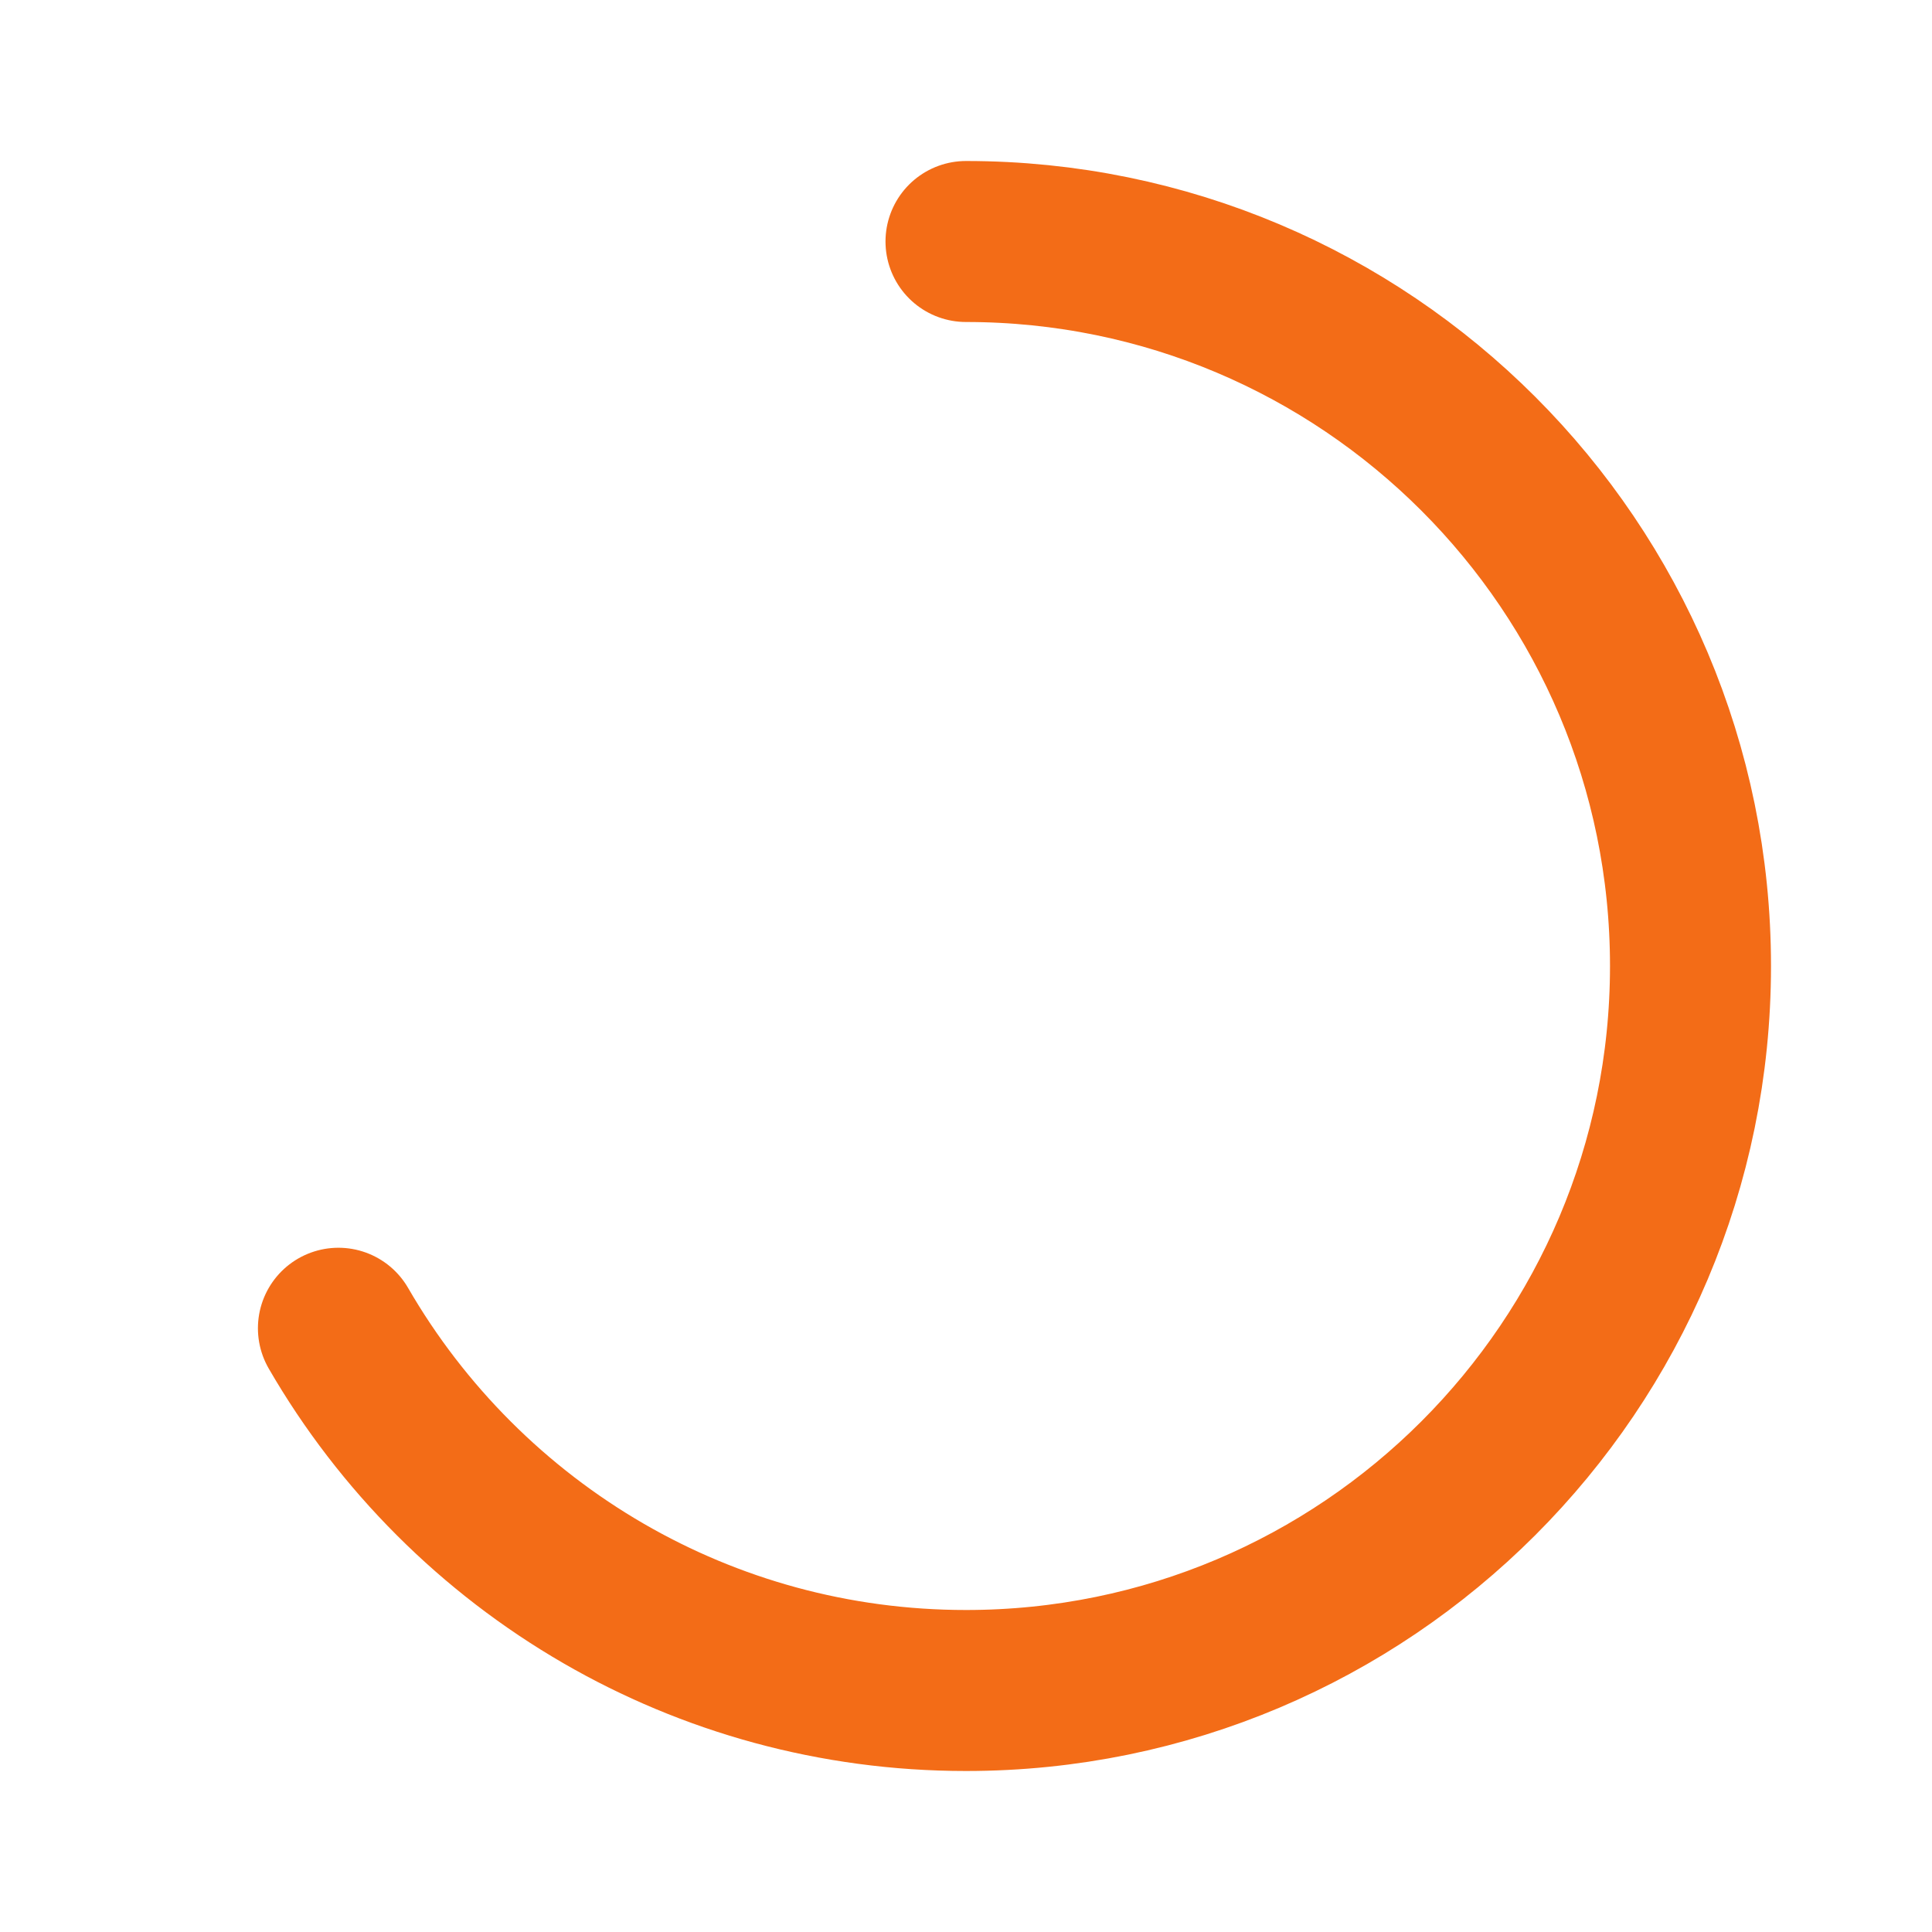
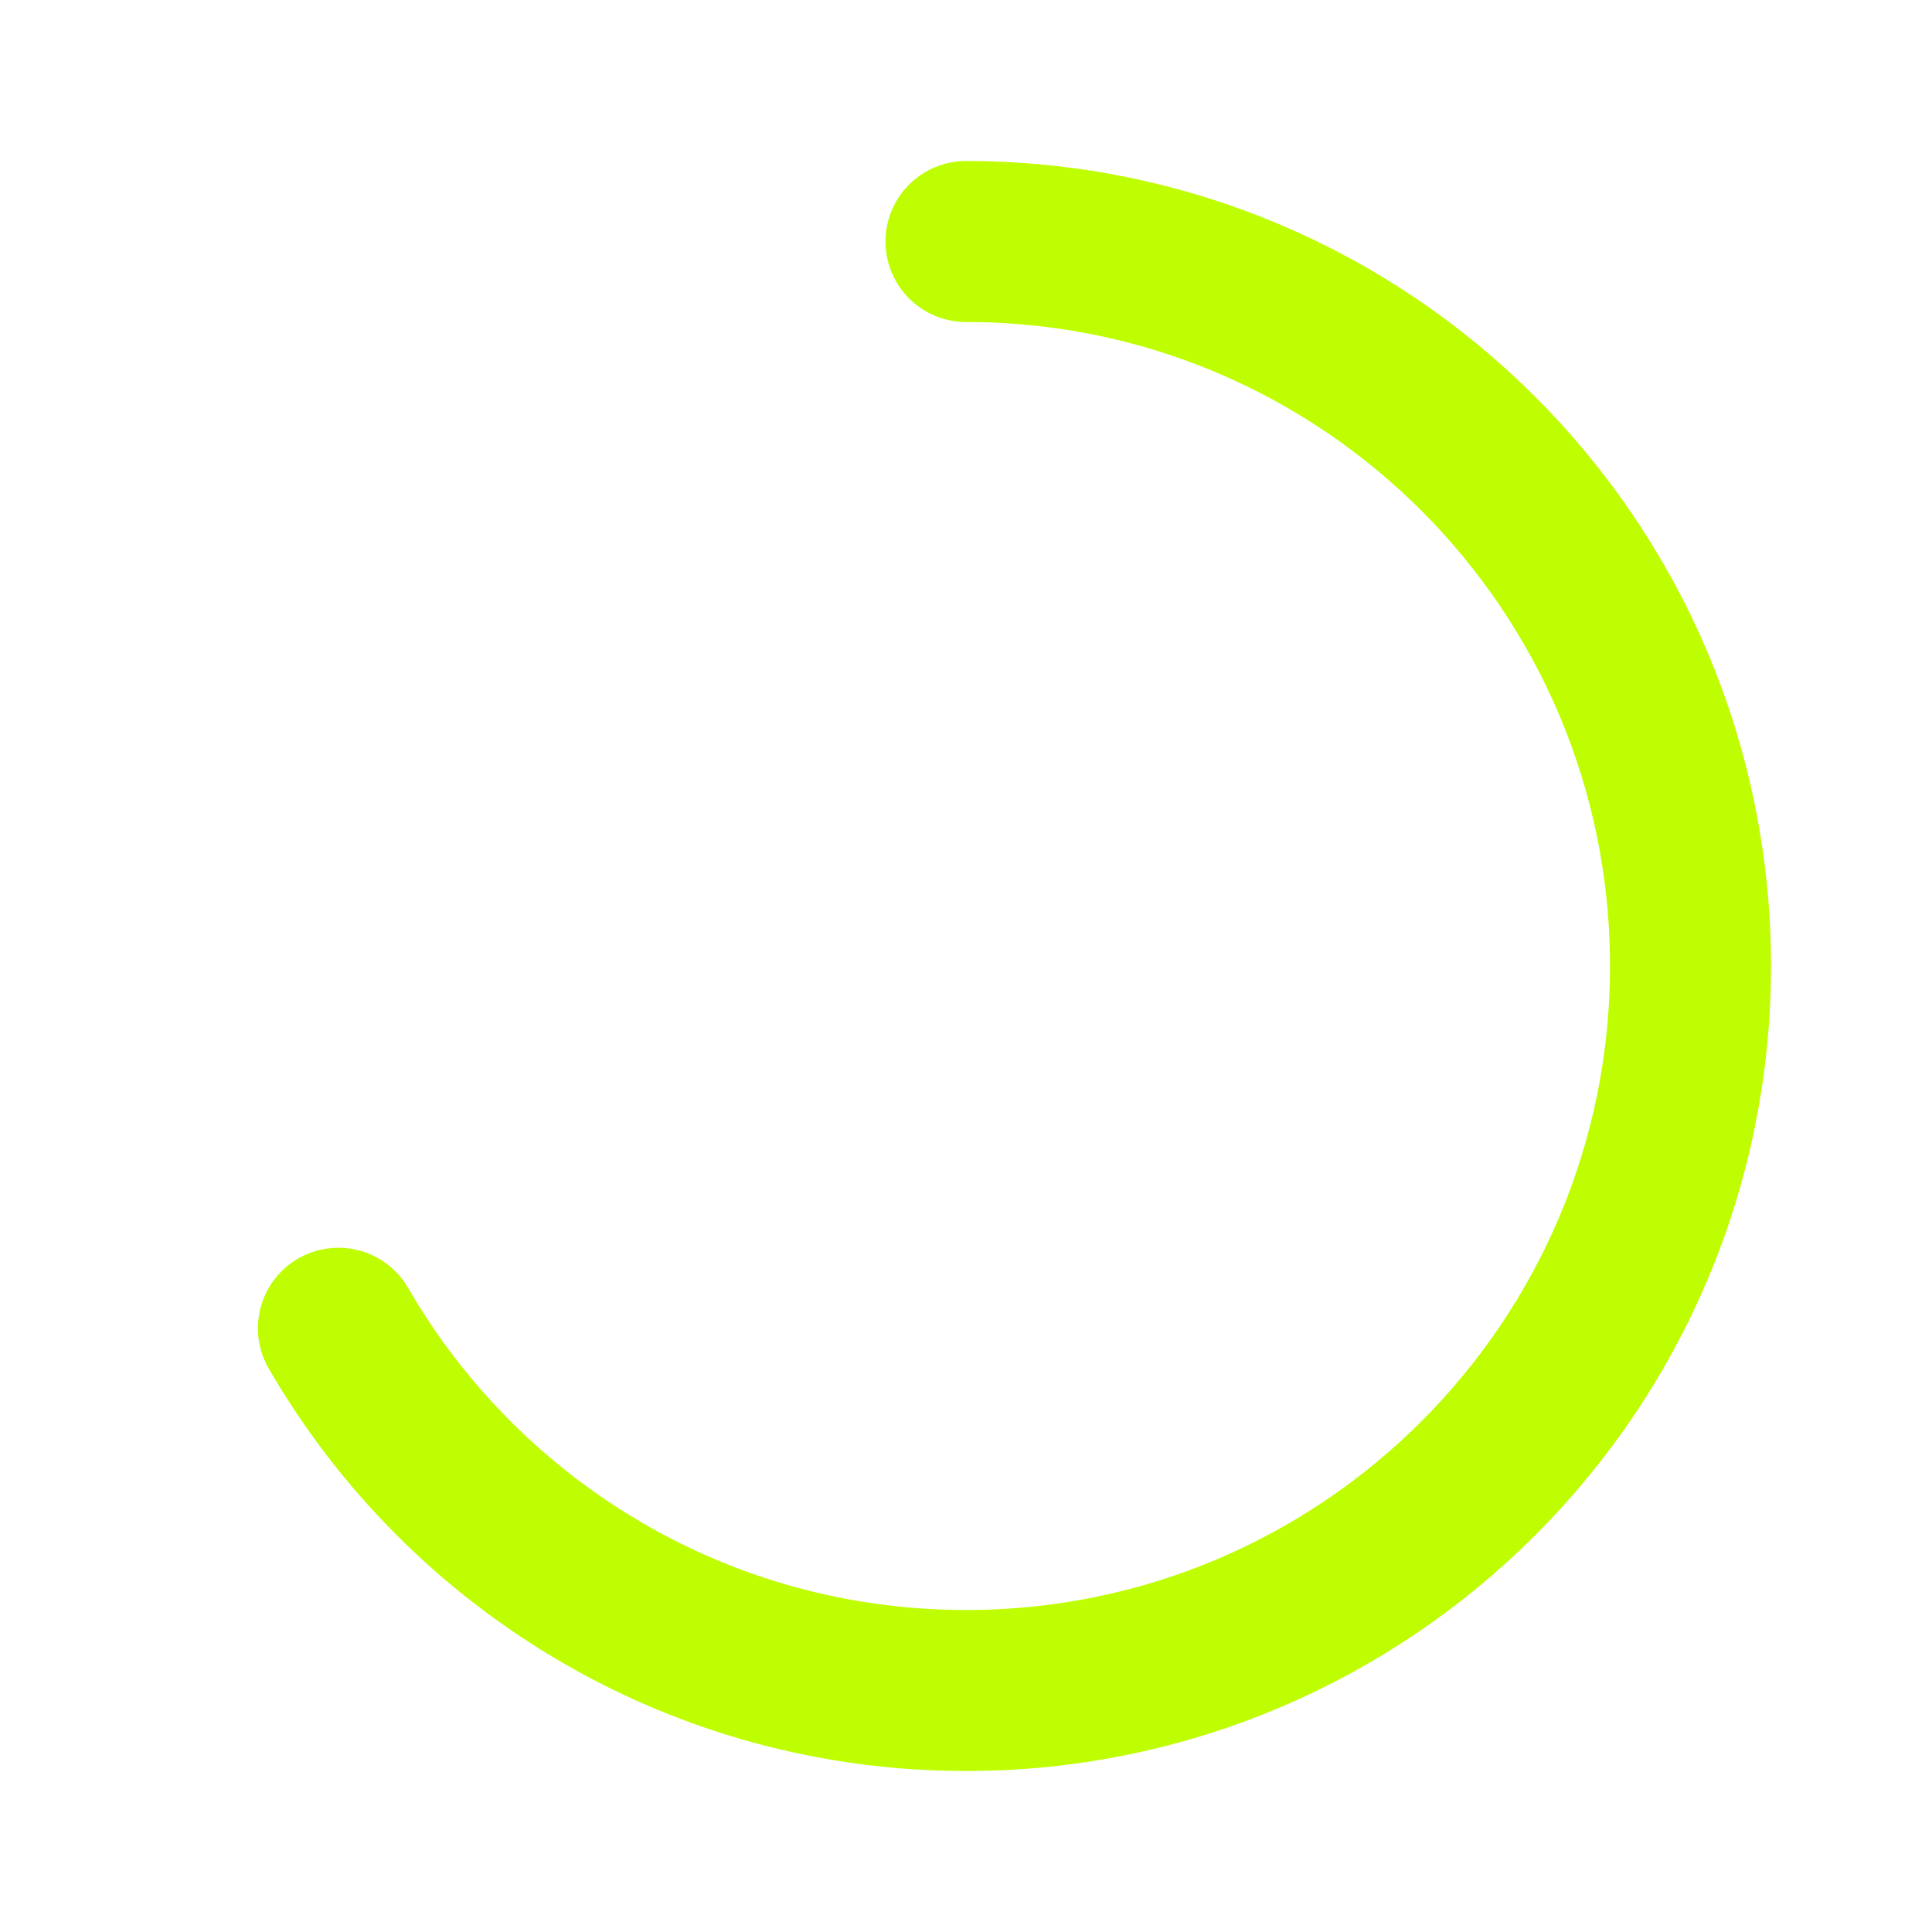
<svg xmlns="http://www.w3.org/2000/svg" width="60" height="60" viewBox="0 0 60 60" fill="none">
  <path d="M30 7.5C42.426 7.5 52.5 17.574 52.5 30C52.5 42.426 42.426 52.5 30 52.5C25.902 52.5 22.059 51.404 18.75 49.49C15.334 47.514 12.486 44.666 10.51 41.25" stroke="url(#paint0_linear_1470_10924)" stroke-width="5" stroke-linecap="round" />
  <defs>
    <linearGradient id="paint0_linear_1470_10924" x1="10.51" y1="17.5" x2="50.538" y2="41.939" gradientUnits="userSpaceOnUse">
-       <stop stop-color="#F36C17" />
-       <stop offset="0.719" stop-color="#F36C17" />
-       <stop offset="1" stop-color="#F36C17" />
+       <stop stop-color="#BEFE00" />
+       <stop offset="0.719" stop-color="#BEFE00" />
+       <stop offset="1" stop-color="#BEFE00" />
    </linearGradient>
  </defs>
</svg>
